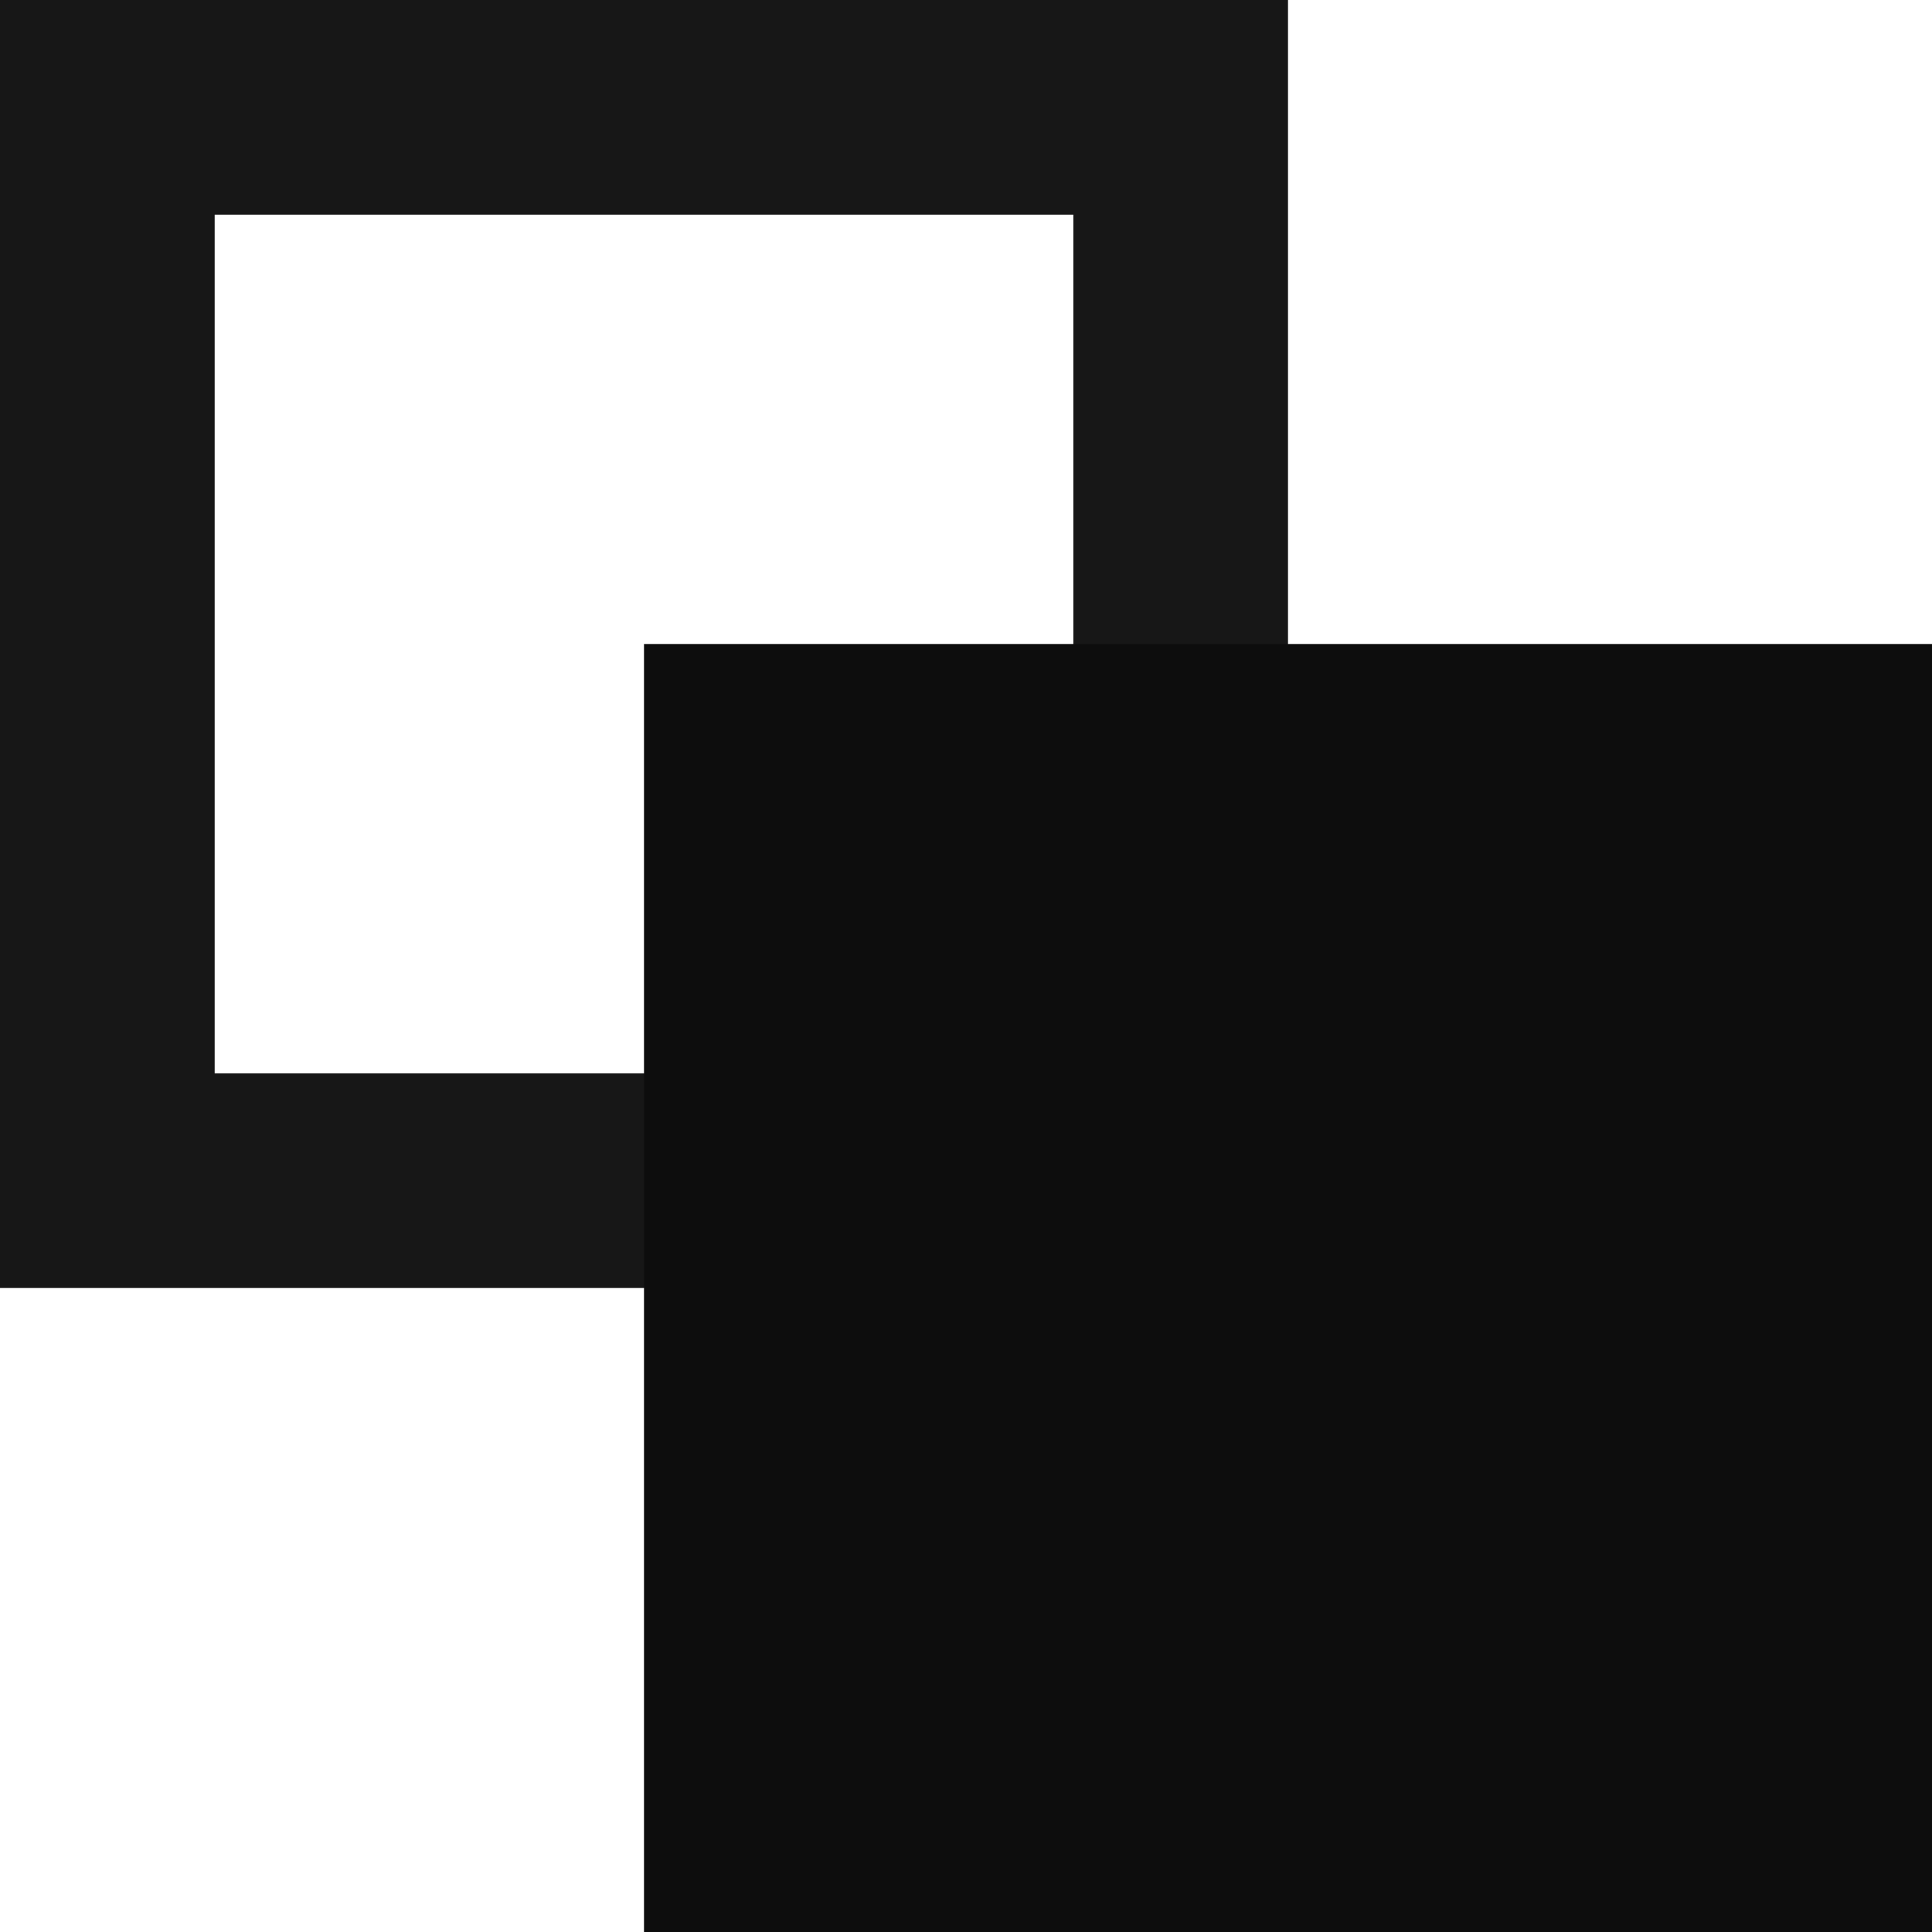
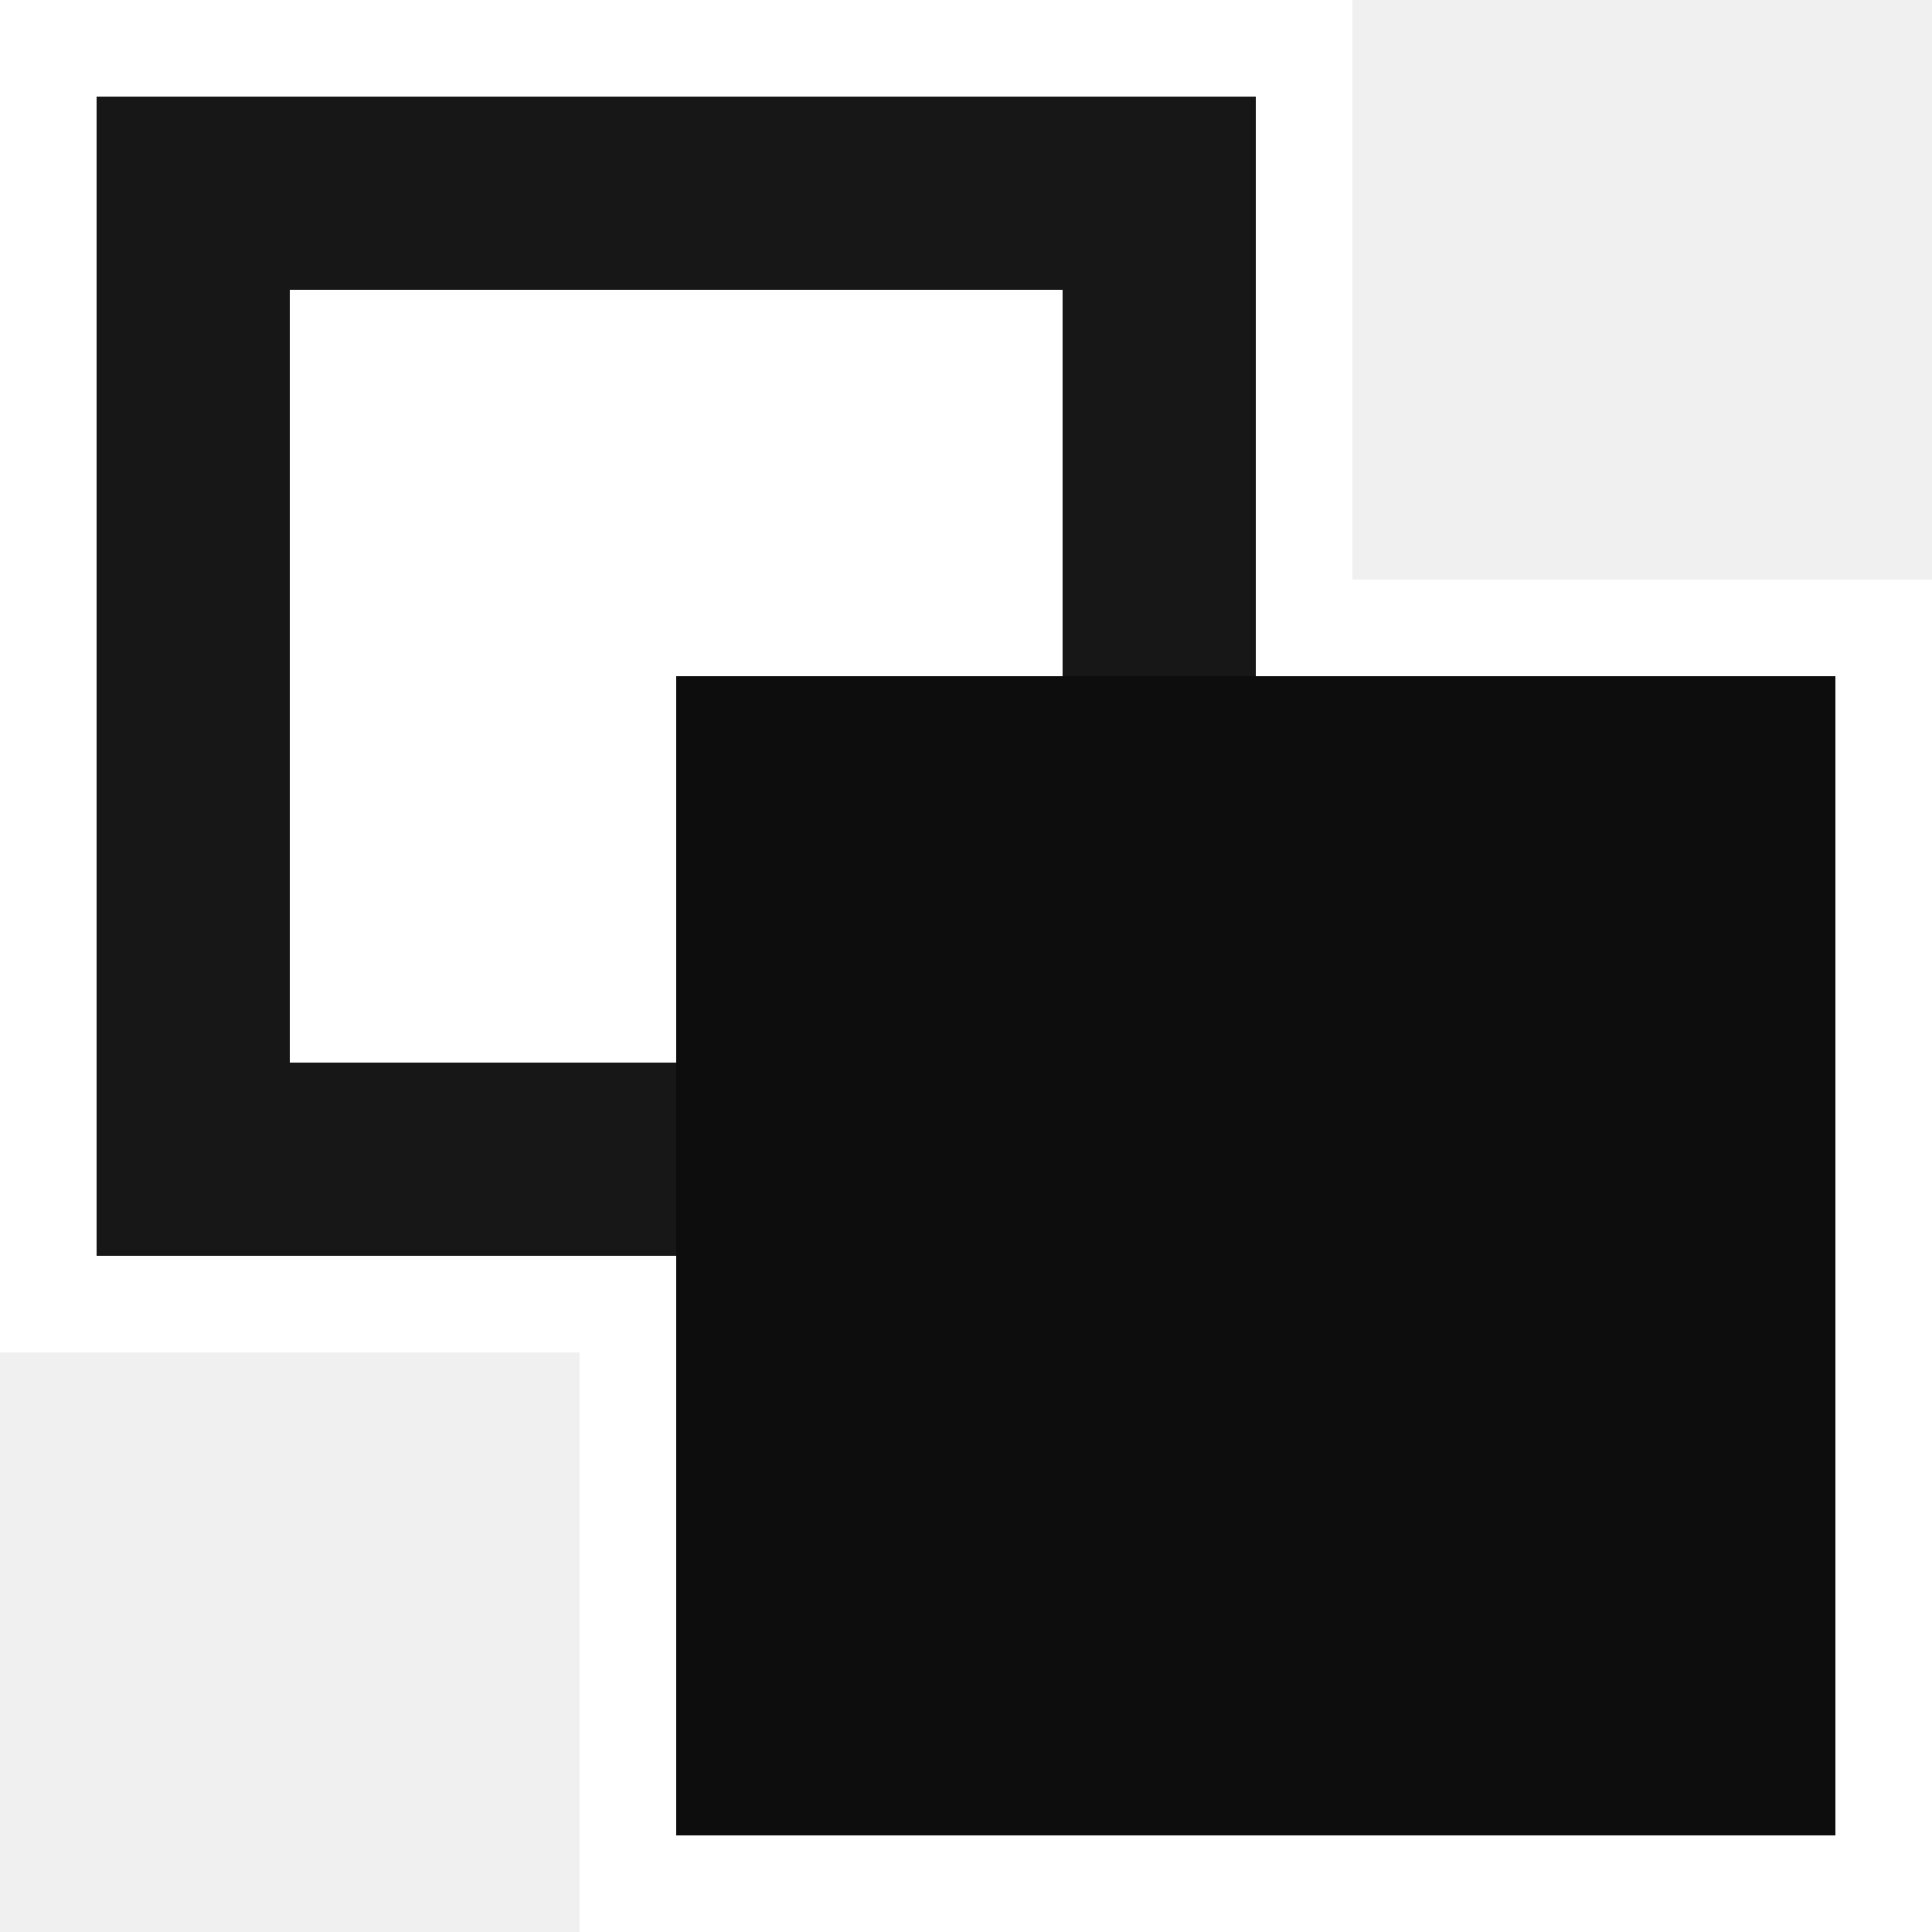
- <svg xmlns="http://www.w3.org/2000/svg" viewBox="0 0 9 9" width="288" height="288">
-   <rect width="9" height="9" fill="#FFFFFF" />
-   <path fill="#171717" fill-rule="evenodd" d="M0 0h6v6H0Z M1 1v4h4V1Z" />
-   <path fill="#0D0D0D" d="M3 3h6v6H3Z" />
+ <svg xmlns="http://www.w3.org/2000/svg" viewBox="0 0 20 20" width="300" height="300">
+   <rect x="0" y="0" width="14" height="14" fill="#FFFFFF" />
+   <rect x="6" y="6" width="14" height="14" fill="#FFFFFF" />
+   <path fill="#171717" fill-rule="evenodd" d="M1 1h12v12H1Z M3 3v8h8V3Z" />
+   <rect x="7" y="7" width="12" height="12" fill="#0D0D0D" />
</svg>
